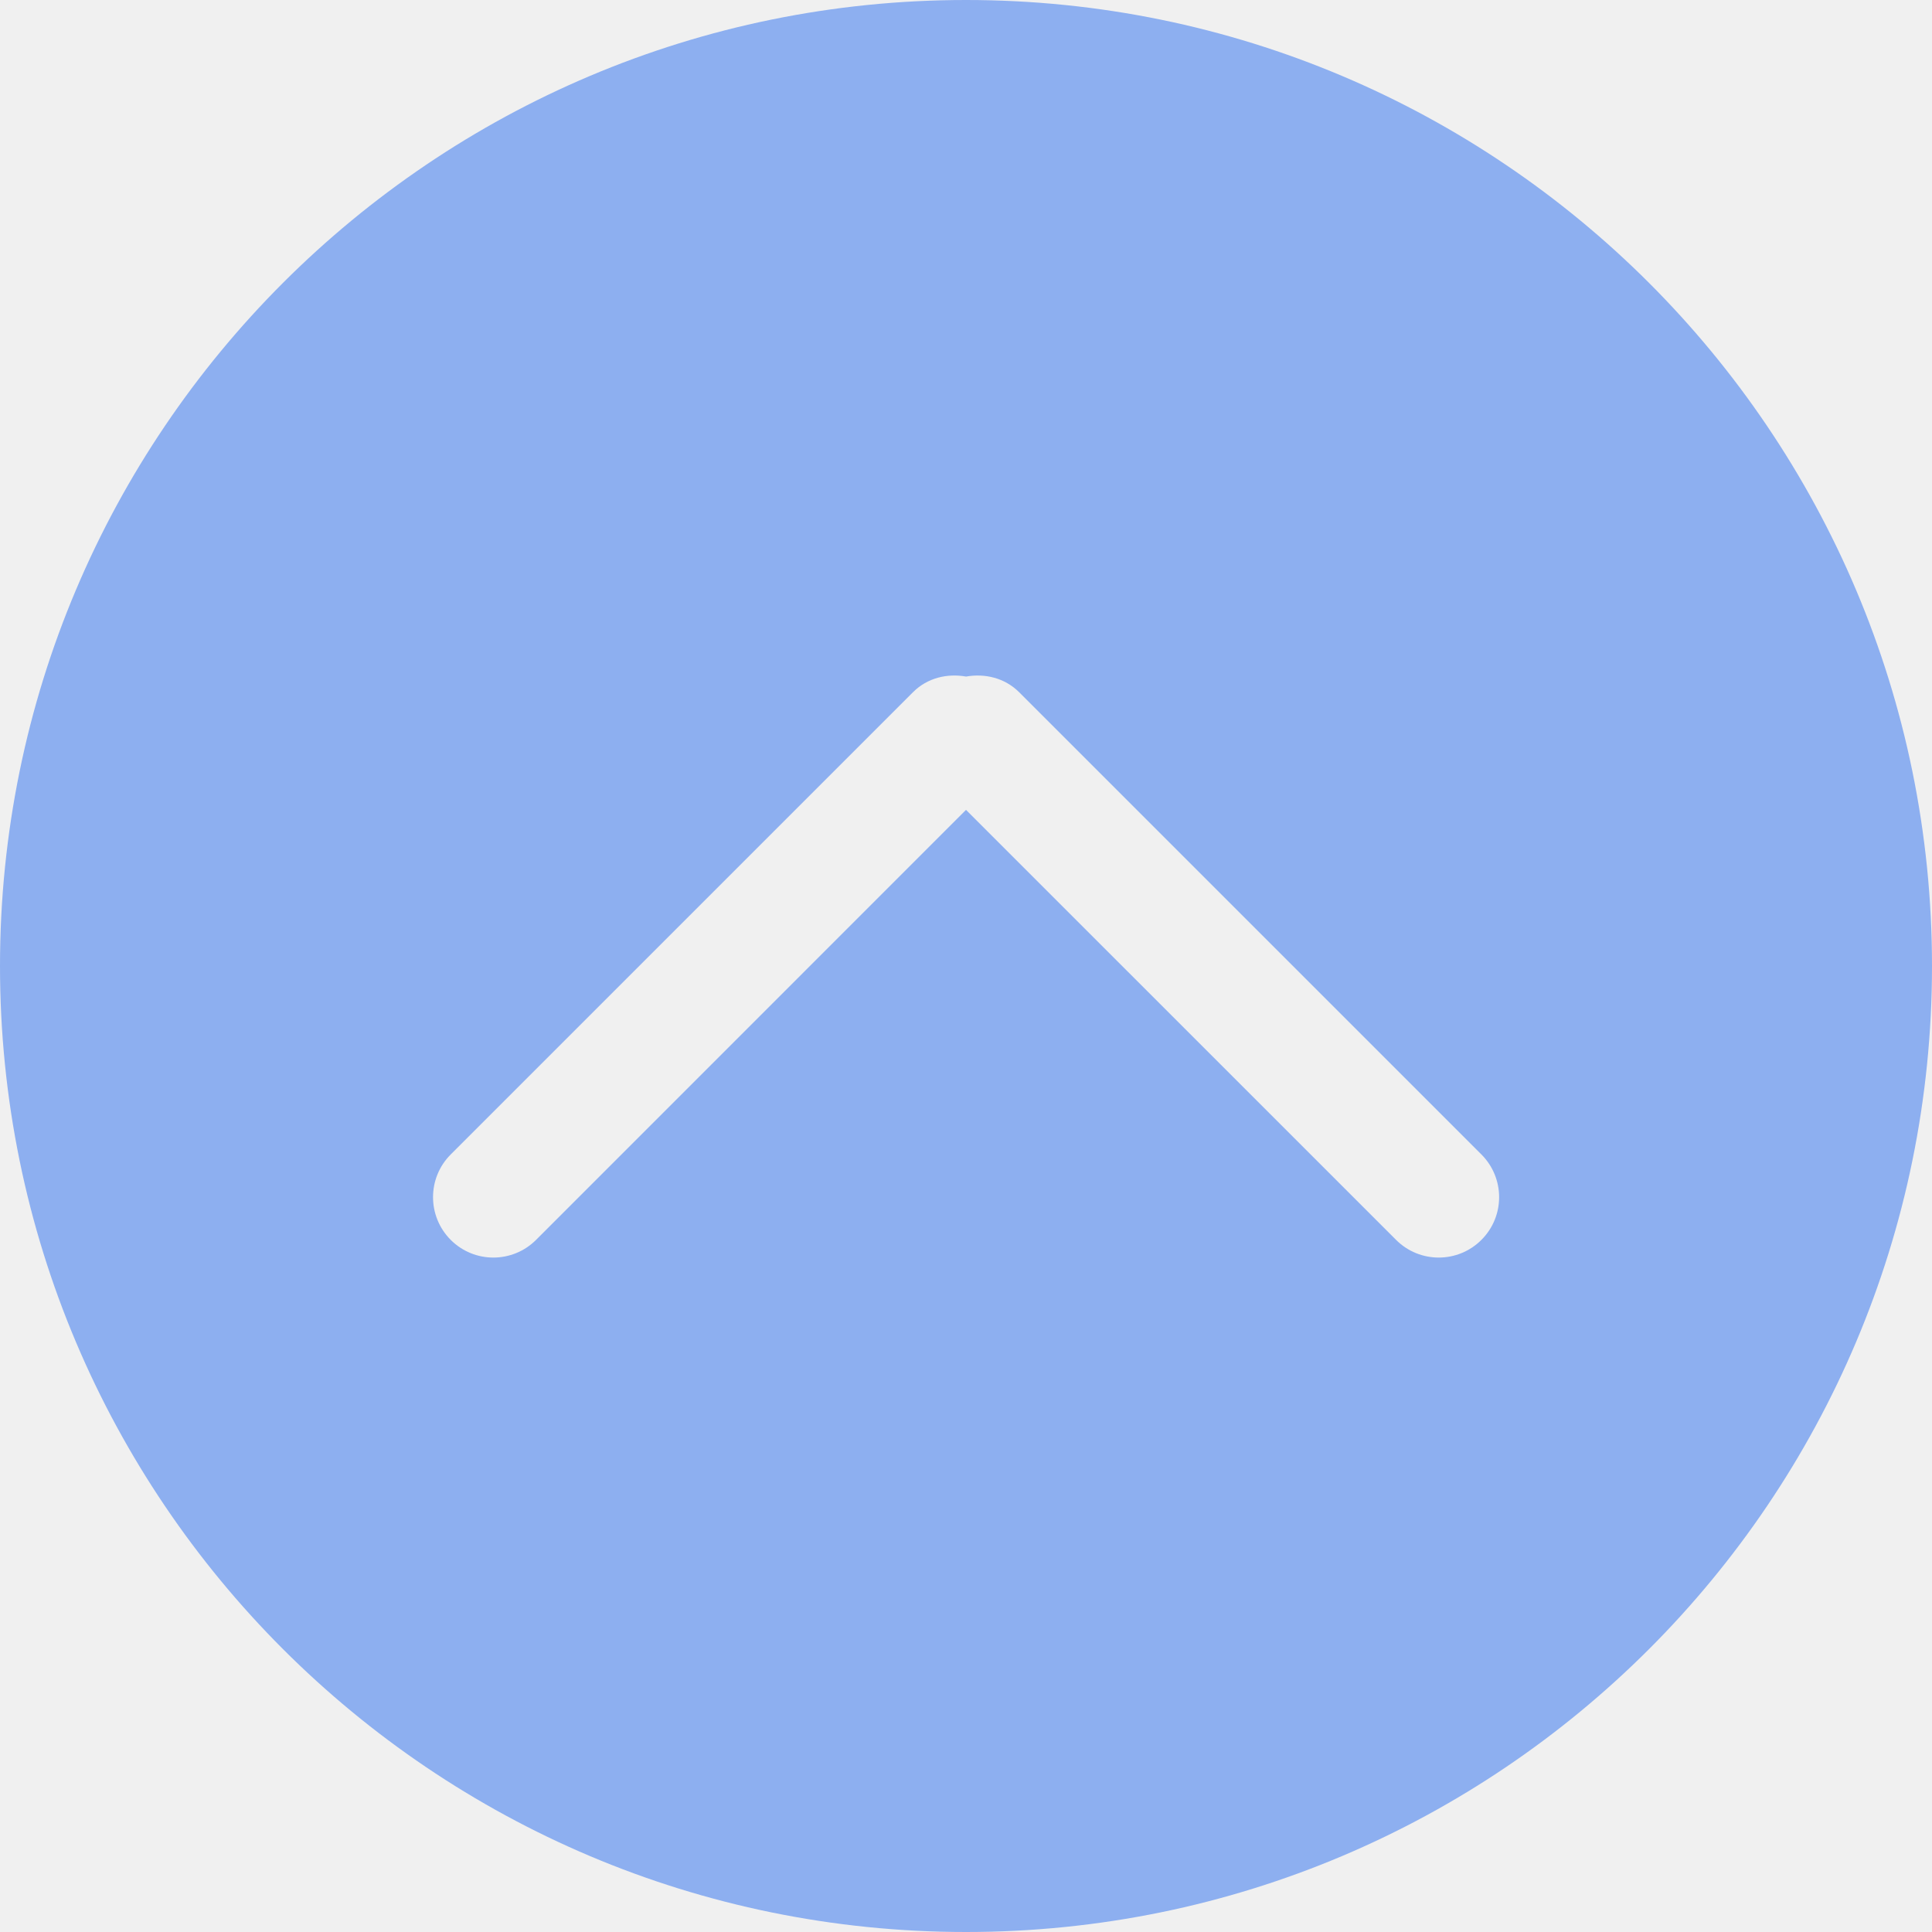
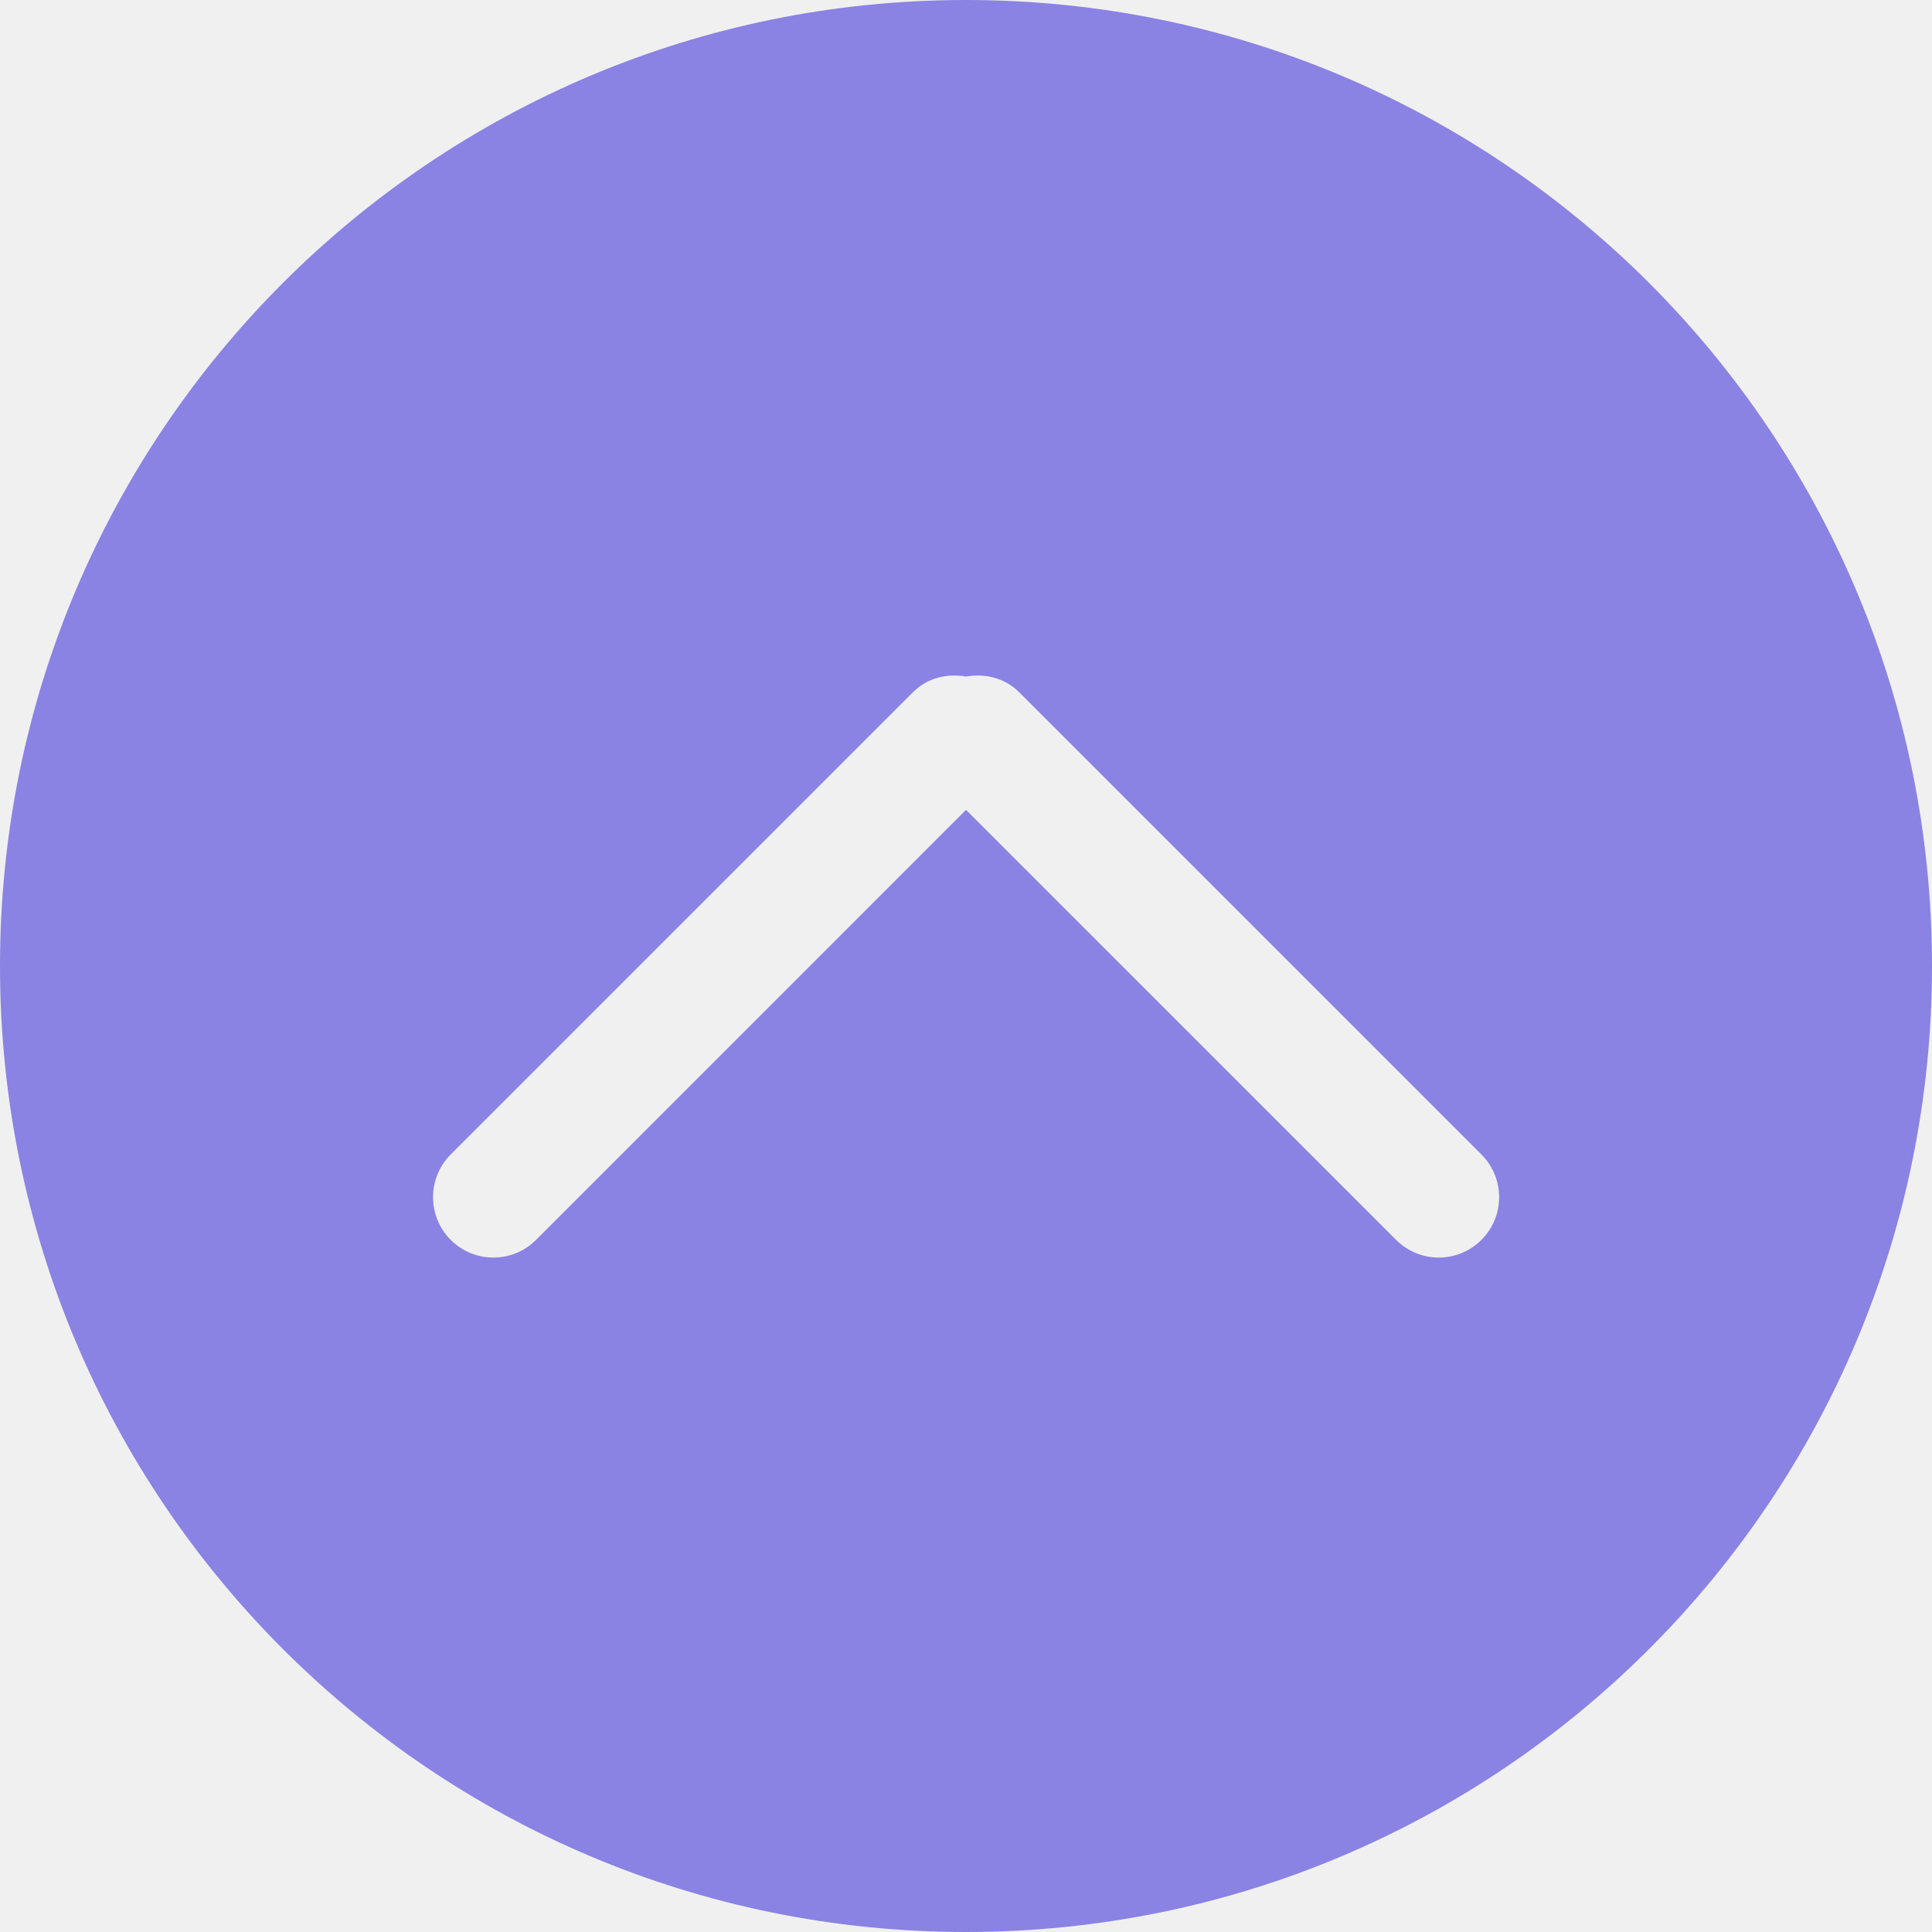
<svg xmlns="http://www.w3.org/2000/svg" width="129" height="129" viewBox="0 0 129 129" fill="none">
-   <path d="M129 64.5C129 28.876 100.124 0 64.5 0C28.876 0 -1.43051e-06 28.876 -1.43051e-06 64.5C-1.43051e-06 100.12 28.876 129 64.5 129C100.124 129 129 100.124 129 64.5ZM35.794 82.786C34.217 84.362 31.666 84.362 30.093 82.786C28.521 81.21 28.521 78.658 30.093 77.085L60.961 46.218C61.928 45.251 63.25 44.953 64.504 45.174C65.754 44.953 67.08 45.255 68.047 46.218L98.915 77.085C100.491 78.662 100.491 81.213 98.915 82.786C97.343 84.362 94.787 84.362 93.215 82.786L64.5 54.075L35.794 82.786Z" fill="#8DAFF0" />
+   <g clip-path="url(#clip0_5_7)">
+     <path d="M129 64.5C129 28.876 100.124 0 64.5 0C28.876 0 0 28.876 0 64.5C0 100.12 28.876 129 64.5 129C100.124 129 129 100.124 129 64.5ZM35.794 82.786C34.217 84.362 31.666 84.362 30.093 82.786C28.521 81.21 28.521 78.658 30.093 77.085L60.961 46.218C61.928 45.251 63.25 44.953 64.504 45.174C65.754 44.953 67.08 45.255 68.047 46.218L98.915 77.085C100.491 78.662 100.491 81.213 98.915 82.786C97.343 84.362 94.787 84.362 93.215 82.786L64.5 54.075L35.794 82.786Z" fill="#8A83E3" />
+   </g>
+   <defs>
+     <clipPath id="clip0_5_7">
+       <rect width="129" height="129" fill="white" />
+     </clipPath>
+   </defs>
</svg>
